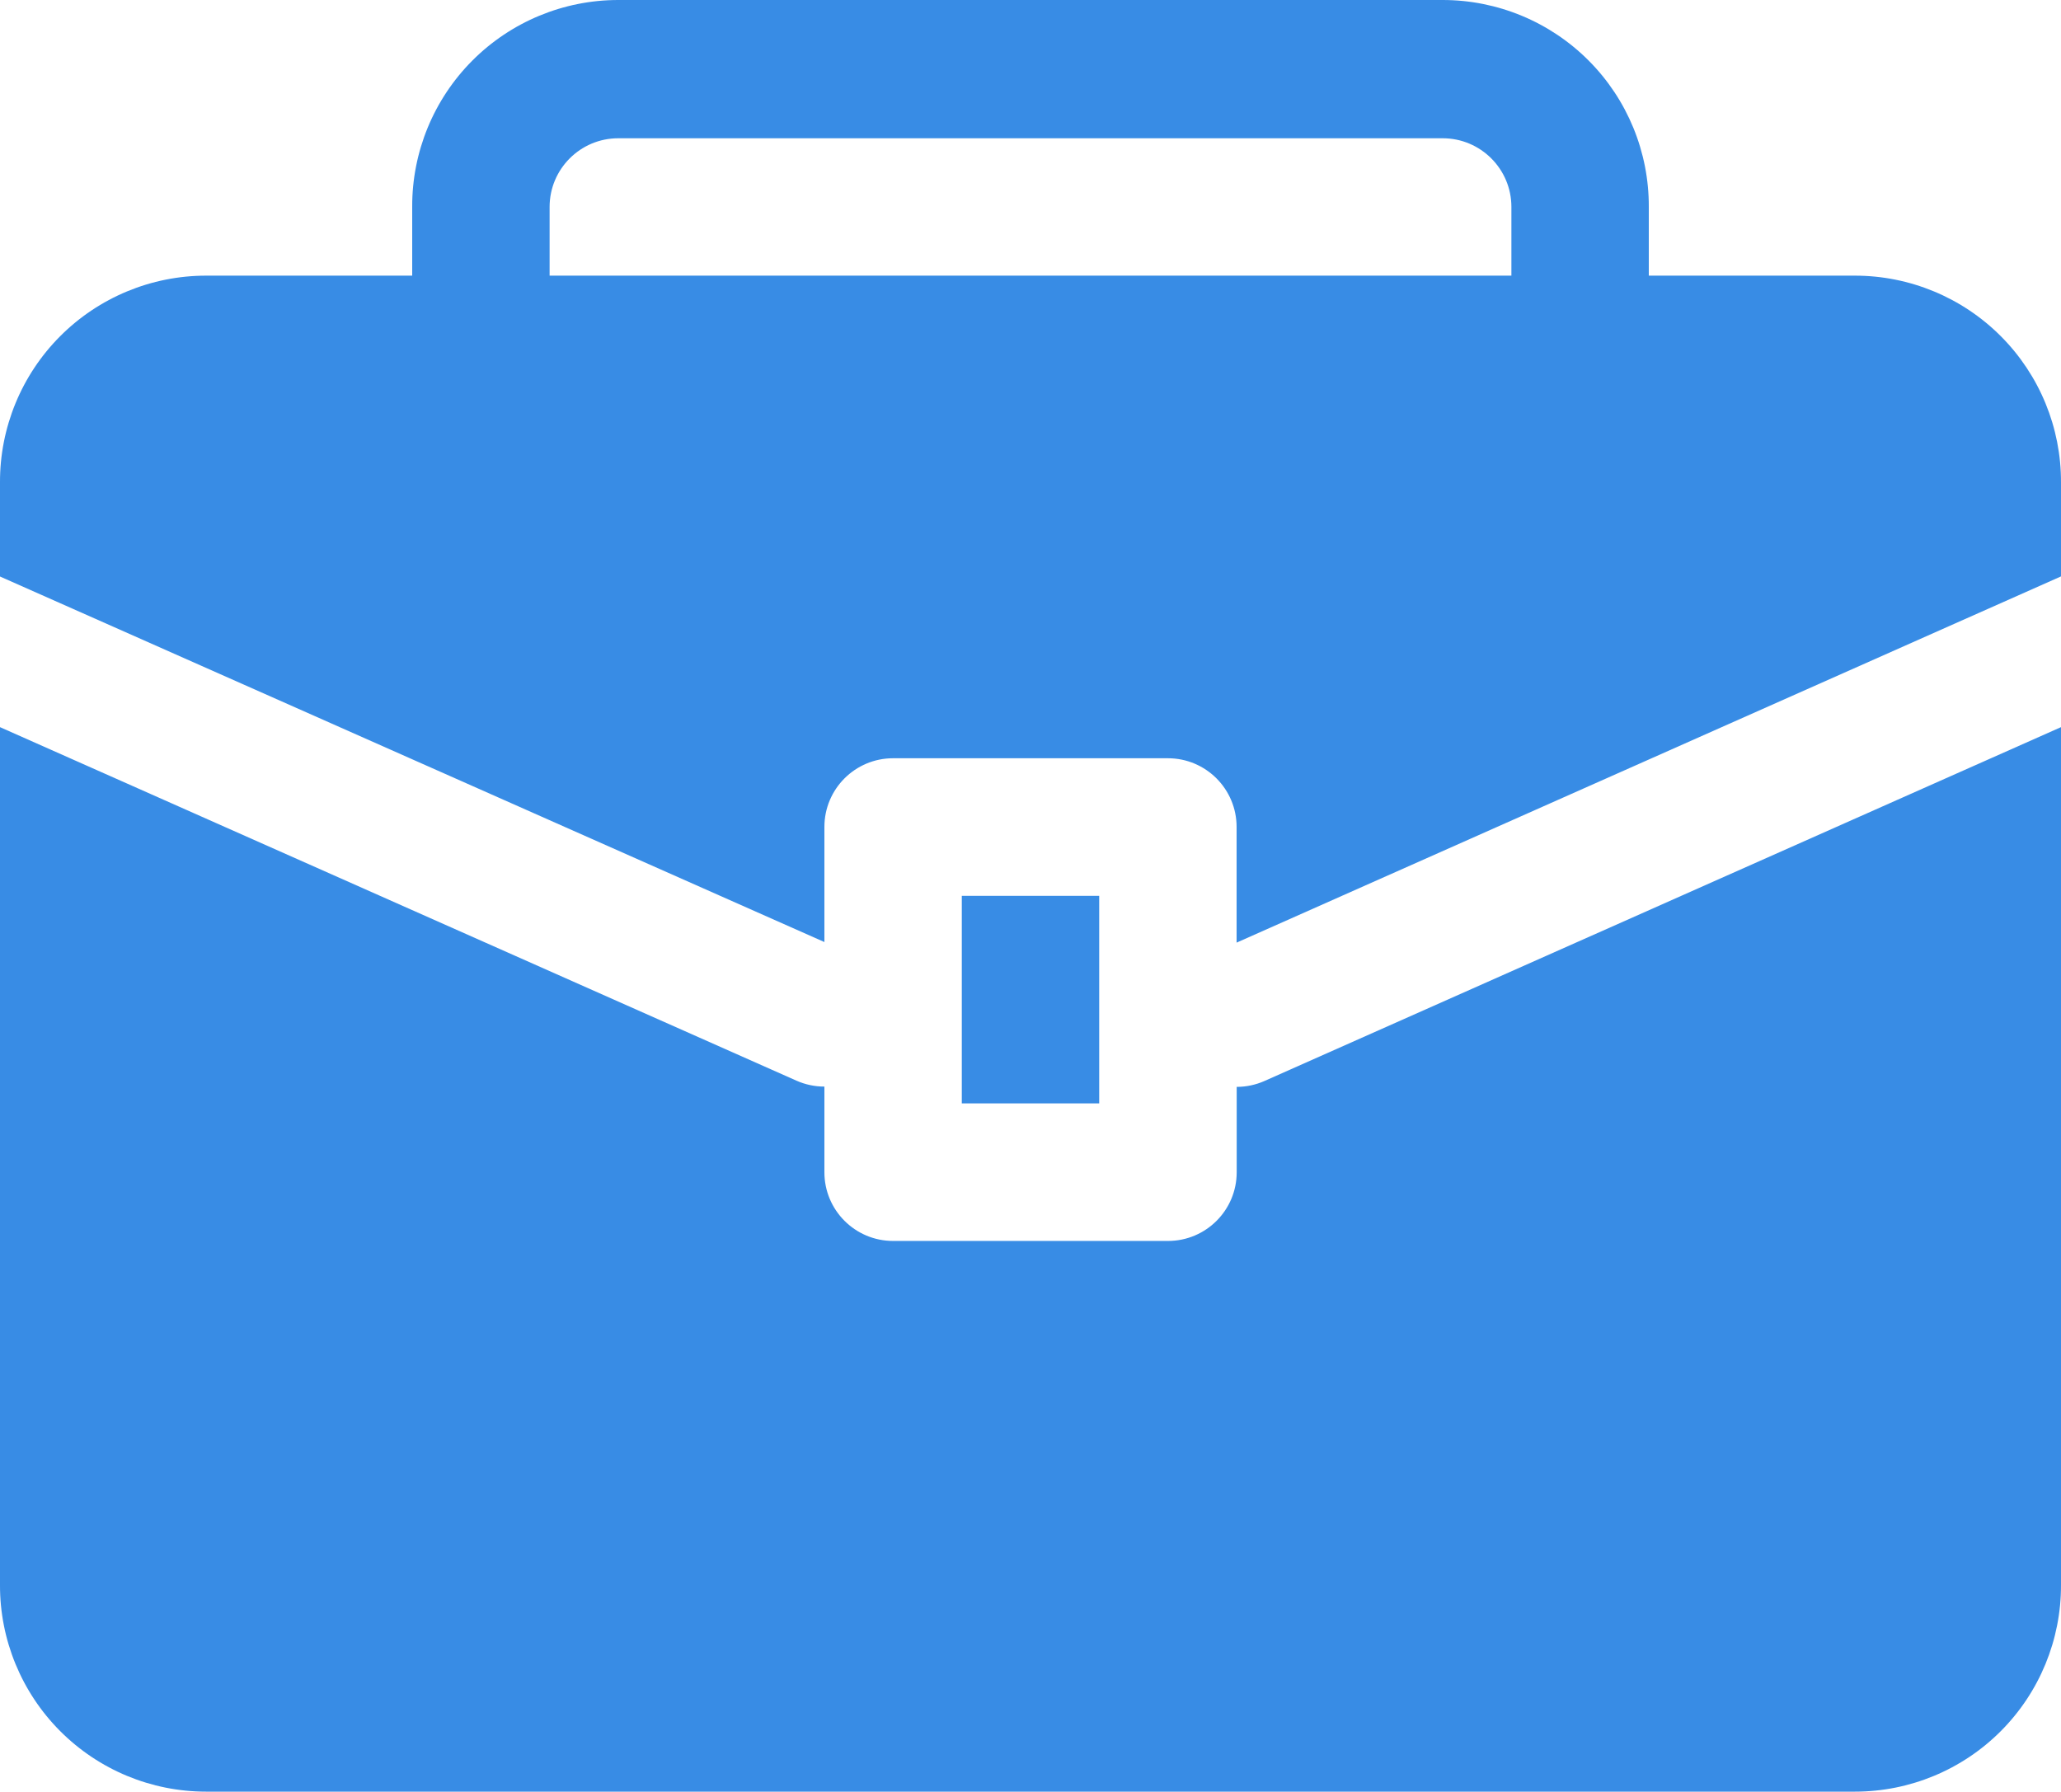
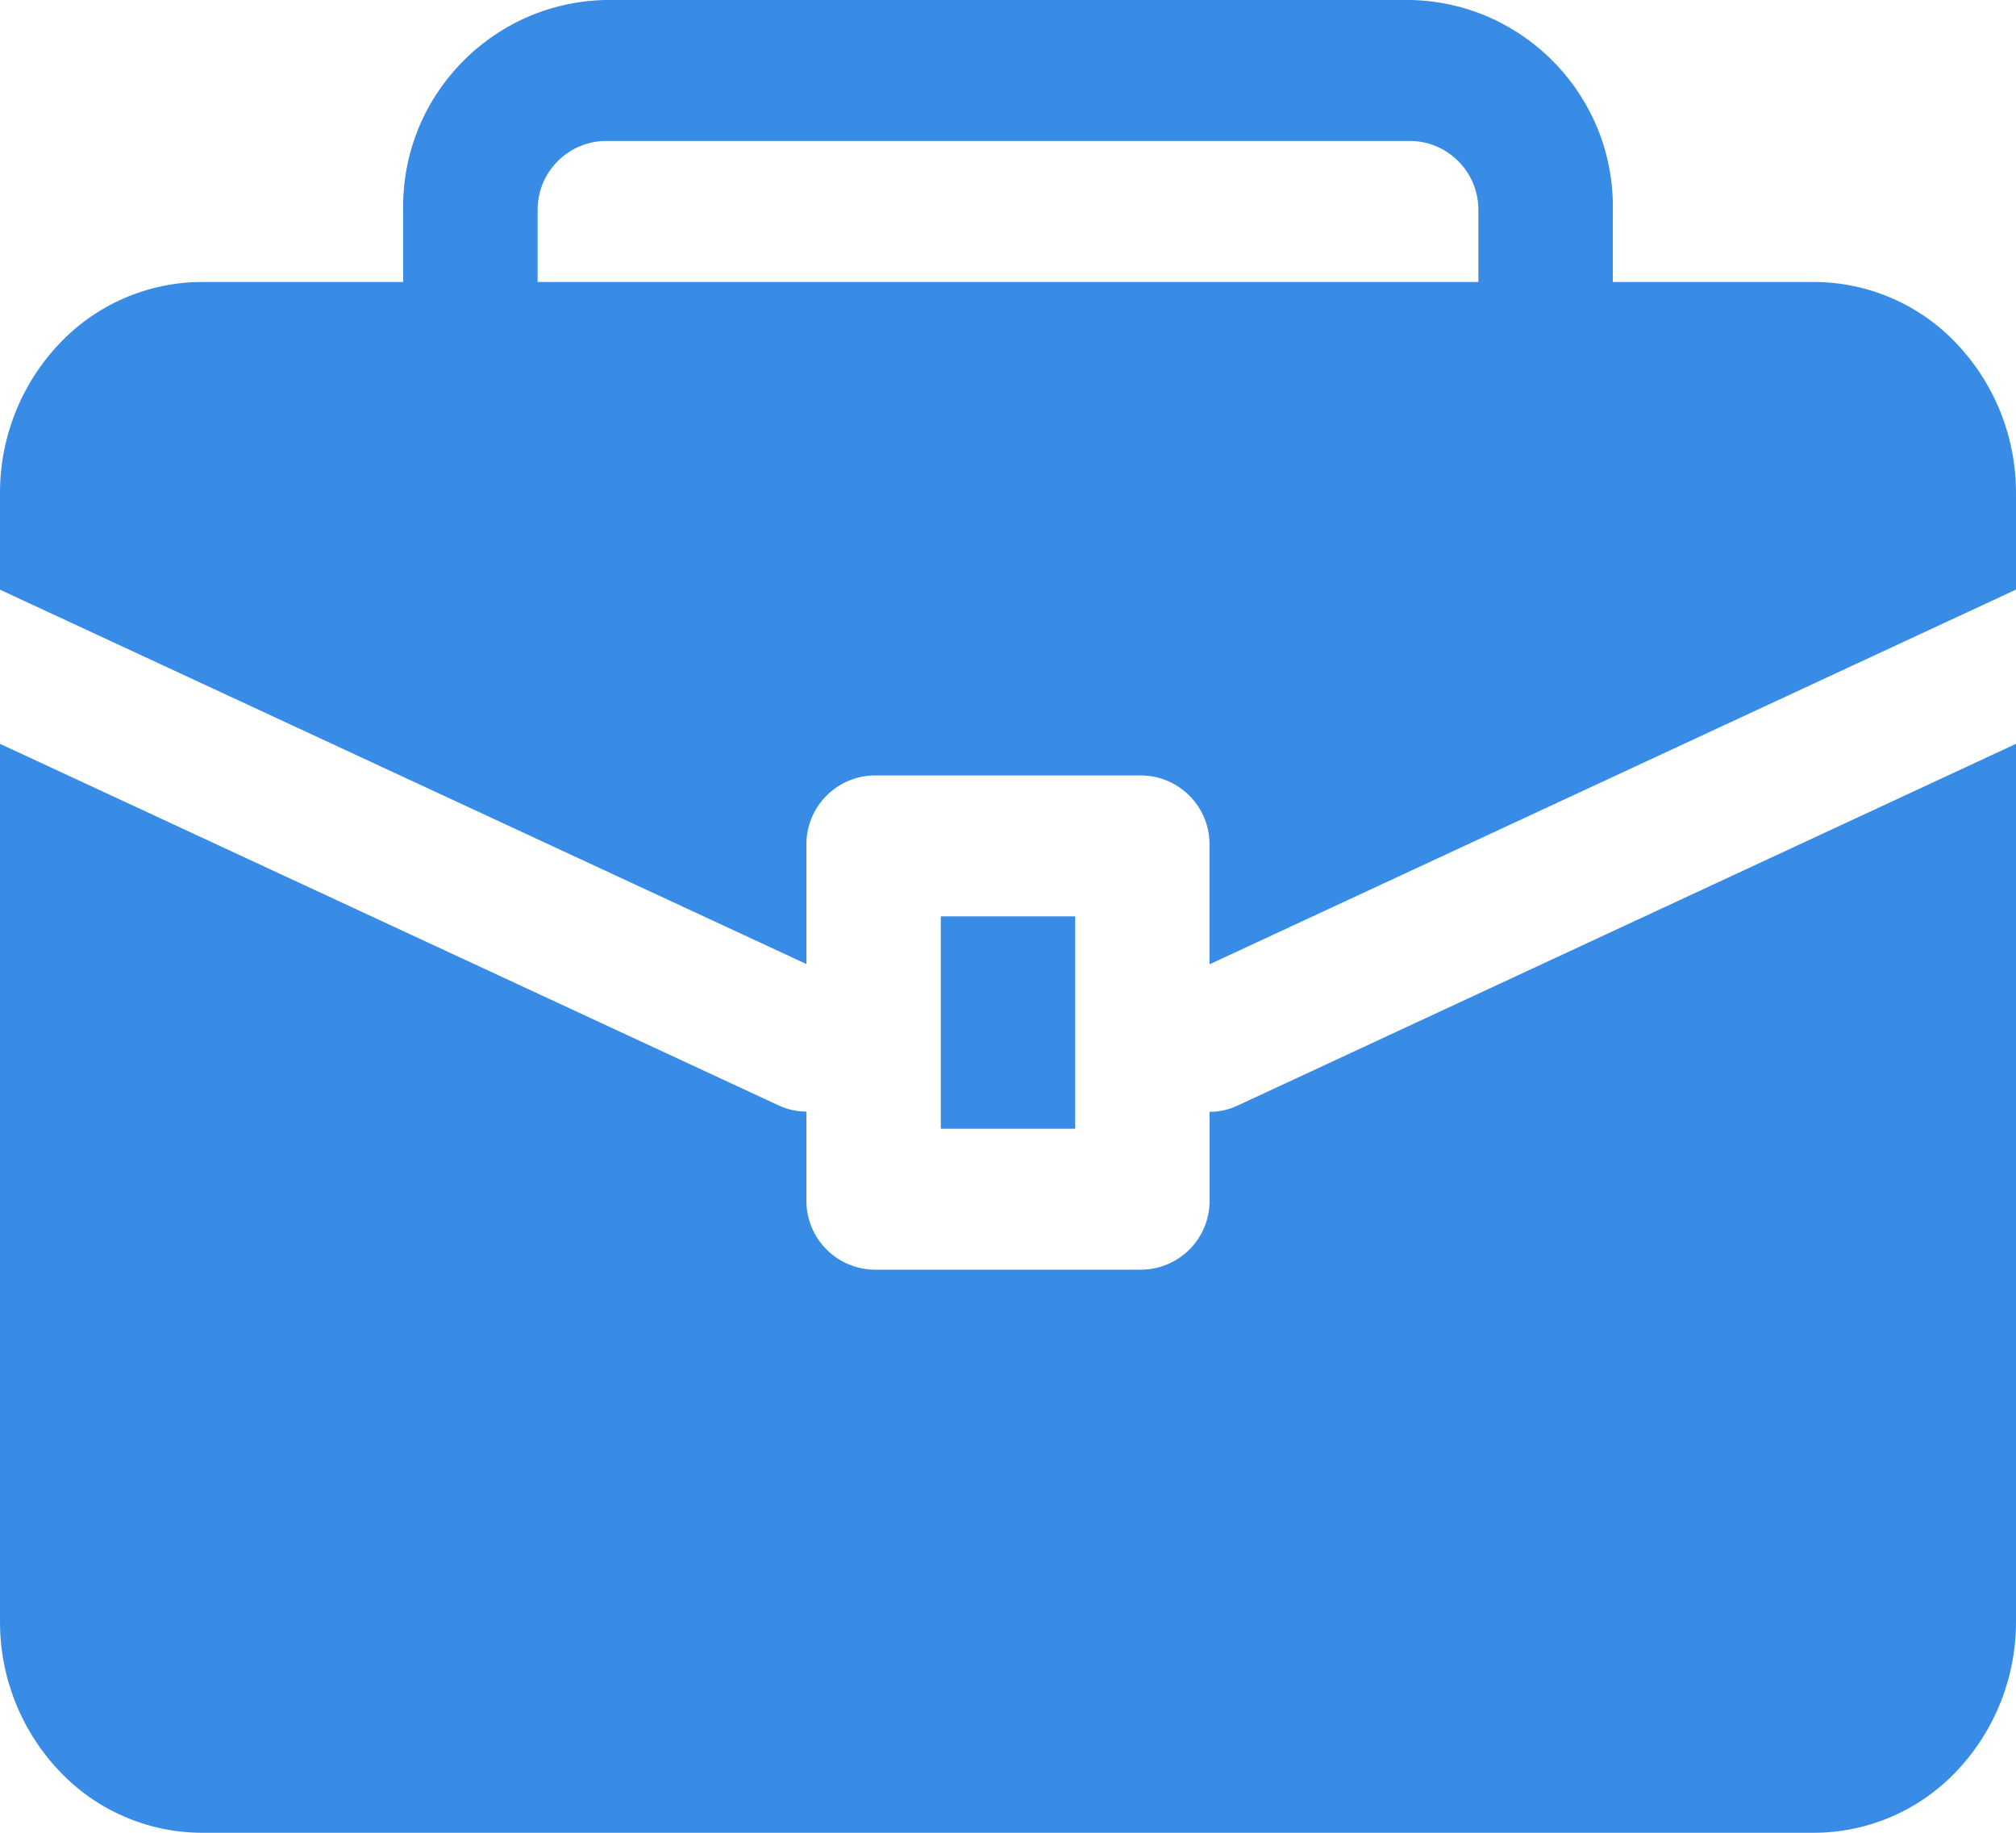
- <svg xmlns="http://www.w3.org/2000/svg" width="21" height="18.258" viewBox="0 0 21 18.258">
-   <path id="_10219188_business_briefcase_job_work_suitcase_icon" data-name="10219188_business_briefcase_job_work_suitcase_icon" d="M22,8.41l-8.116,3.606a.7.7,0,0,1-.283.06v.87a.7.7,0,0,1-.7.7H10.1a.7.7,0,0,1-.7-.7v-.873a.7.7,0,0,1-.284-.06L1,8.41v8.741a2.1,2.1,0,0,0,2.1,2.107H19.9A2.1,2.1,0,0,0,22,17.151V8.41Zm-9.8,1.719v2.115H10.8V10.129h1.4Zm-7-6.32H3.1A2.1,2.1,0,0,0,1,5.916v.959L9.4,10.6V9.427a.7.7,0,0,1,.7-.7h2.8a.7.7,0,0,1,.7.7v1.179L22,6.874V5.916a2.1,2.1,0,0,0-2.1-2.107H17.8v-.7A2.1,2.1,0,0,0,15.7,1H7.3A2.1,2.1,0,0,0,5.2,3.107v.7Zm11.2,0H6.6v-.7a.7.7,0,0,1,.7-.7h8.4a.7.7,0,0,1,.7.7Z" transform="translate(-1 -1)" fill="#388ce5" fill-rule="evenodd" />
+ <svg xmlns="http://www.w3.org/2000/svg" width="22" height="20" viewBox="0 0 22 20">
+   <path id="_10219188_business_briefcase_job_work_suitcase_icon" data-name="10219188_business_briefcase_job_work_suitcase_icon" d="M23,9.117l-8.5,3.95a.707.707,0,0,1-.3.066v.953a.752.752,0,0,1-.733.769H10.533a.752.752,0,0,1-.733-.769V13.13a.71.71,0,0,1-.3-.066L1,9.117v9.575a2.363,2.363,0,0,0,.645,1.632A2.147,2.147,0,0,0,3.2,21H20.8a2.147,2.147,0,0,0,1.555-.676A2.363,2.363,0,0,0,23,18.692V9.117ZM12.733,11v2.317H11.267V11h1.467ZM5.4,4.077H3.2a2.147,2.147,0,0,0-1.555.676A2.363,2.363,0,0,0,1,6.385v1.05L9.8,11.52V10.231a.752.752,0,0,1,.733-.769h2.933a.752.752,0,0,1,.733.769v1.292L23,7.434V6.385a2.363,2.363,0,0,0-.645-1.632A2.147,2.147,0,0,0,20.8,4.077H18.6V3.308A2.256,2.256,0,0,0,16.4,1H7.6A2.256,2.256,0,0,0,5.4,3.308v.769Zm11.733,0H6.867V3.308A.752.752,0,0,1,7.6,2.538h8.8a.752.752,0,0,1,.733.769Z" transform="translate(-1 -1)" fill="#388ce5" fill-rule="evenodd" />
</svg>
